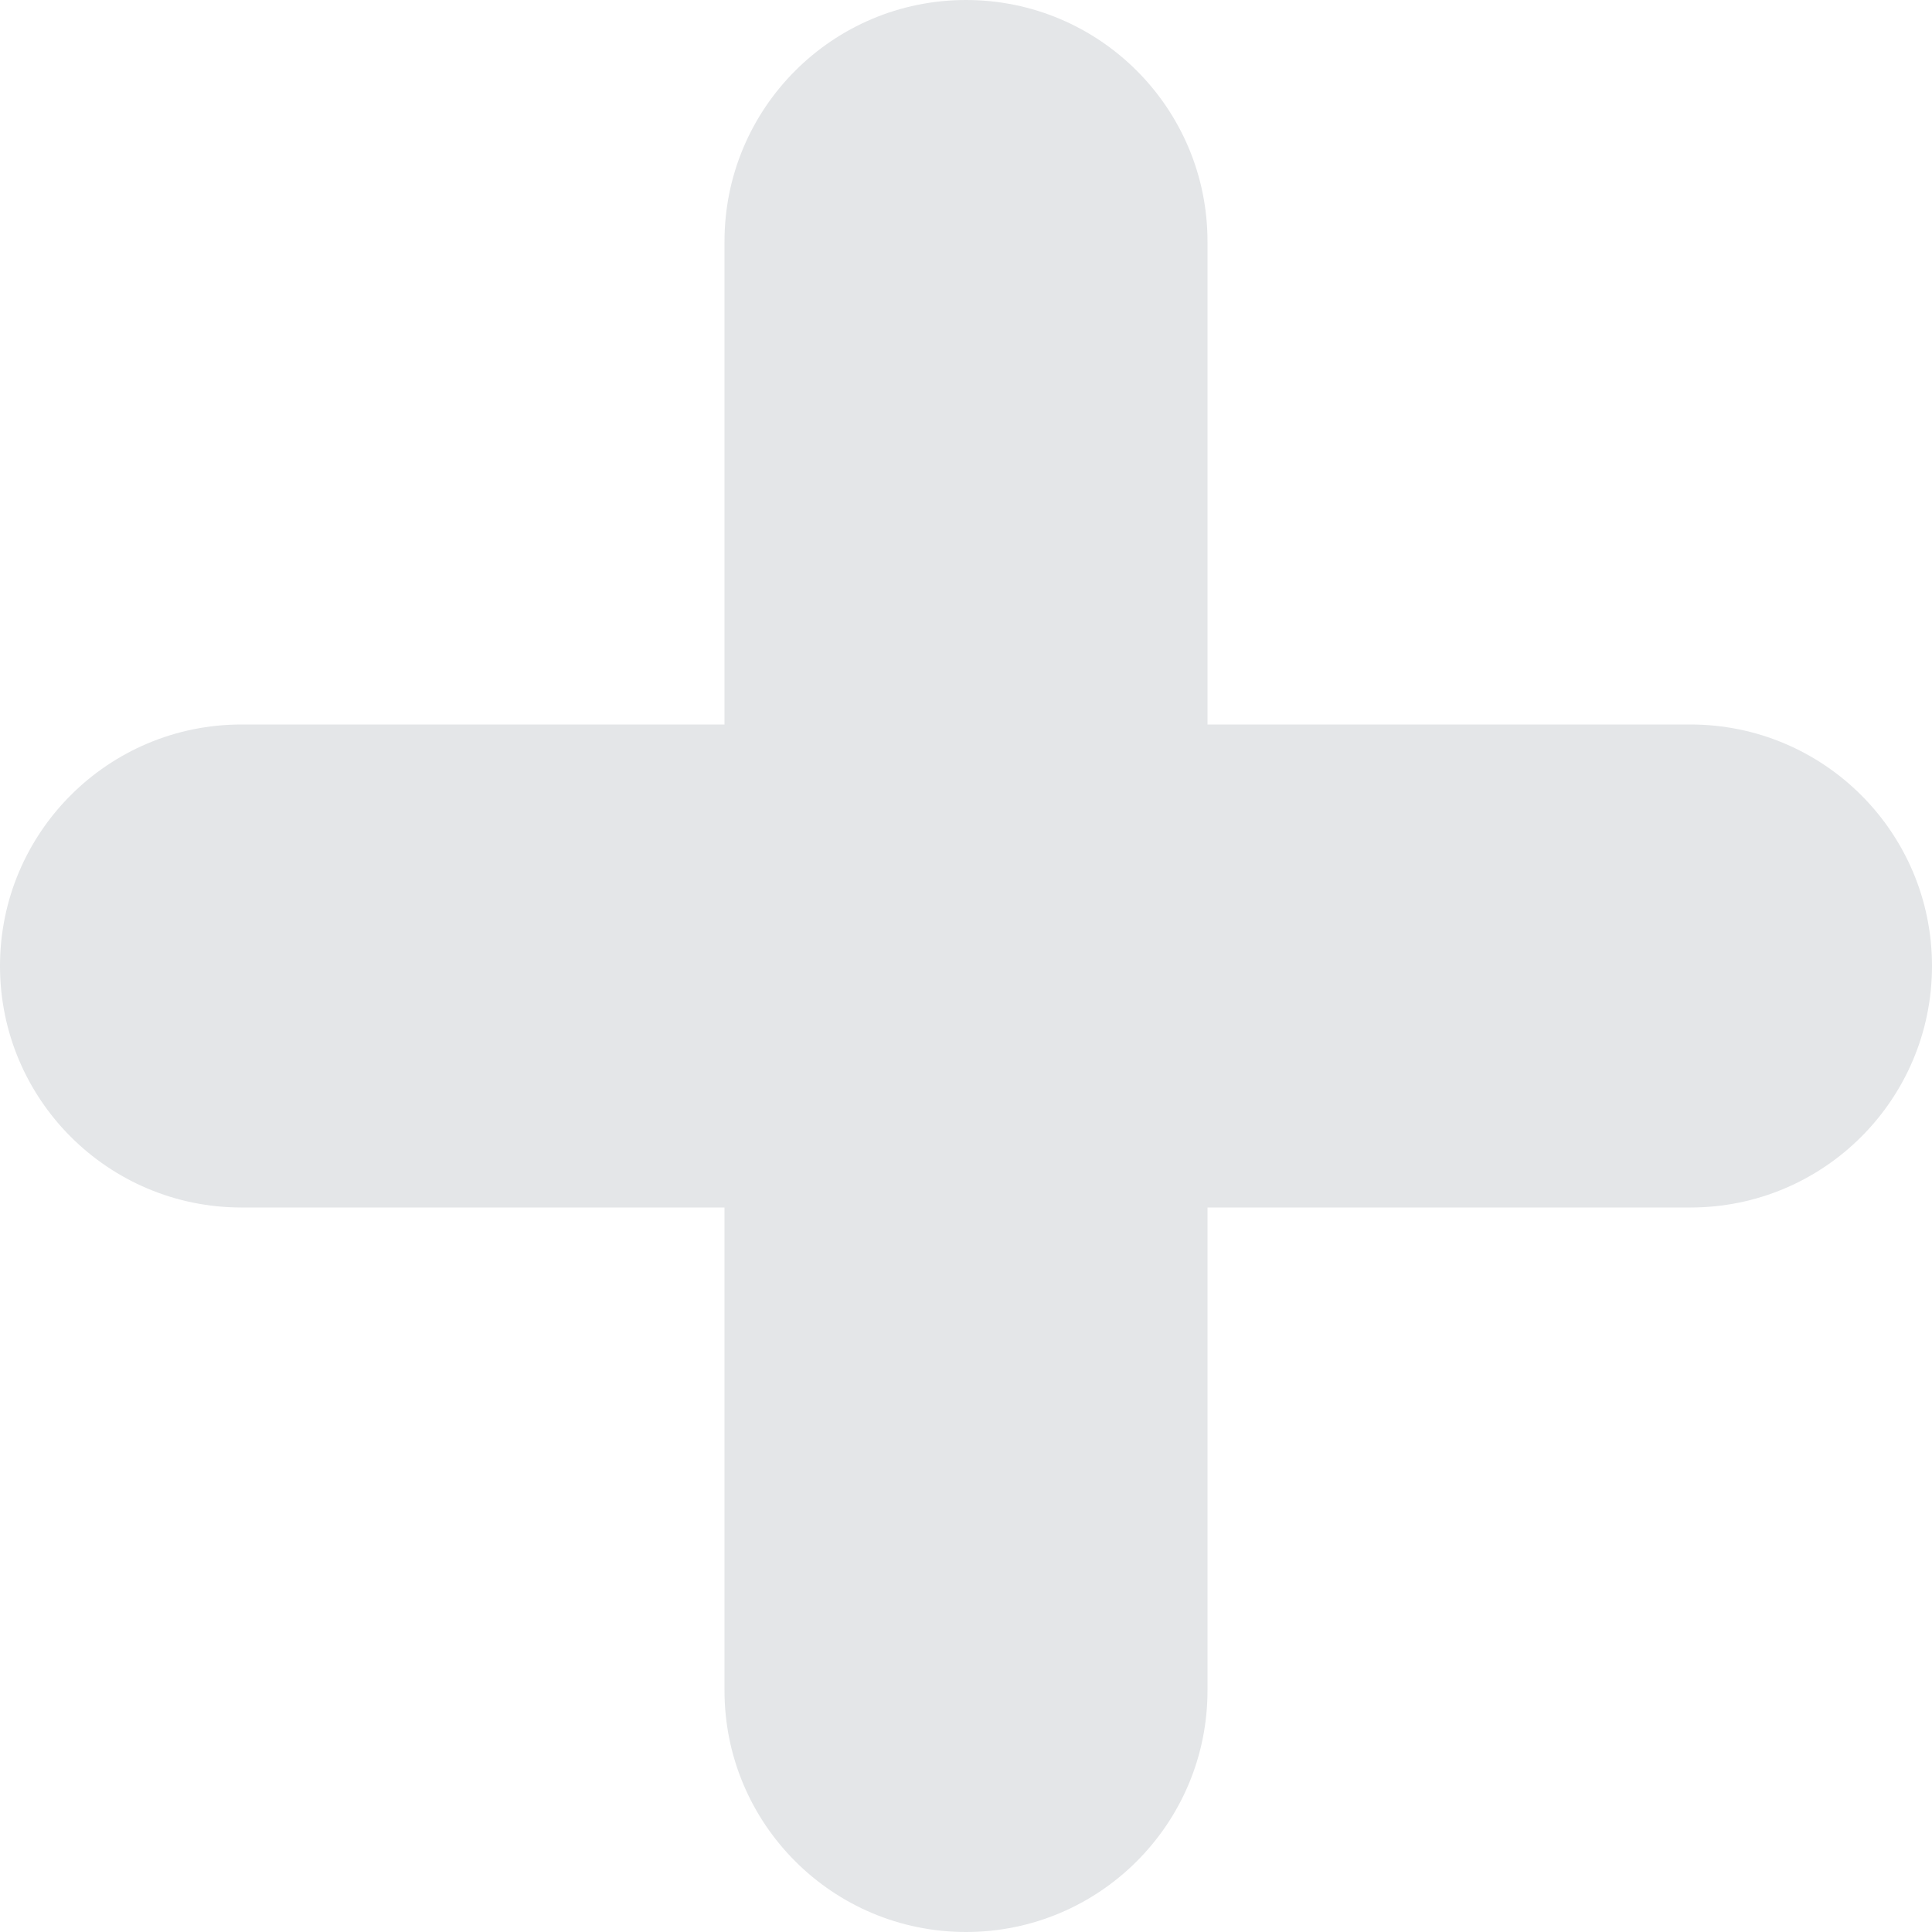
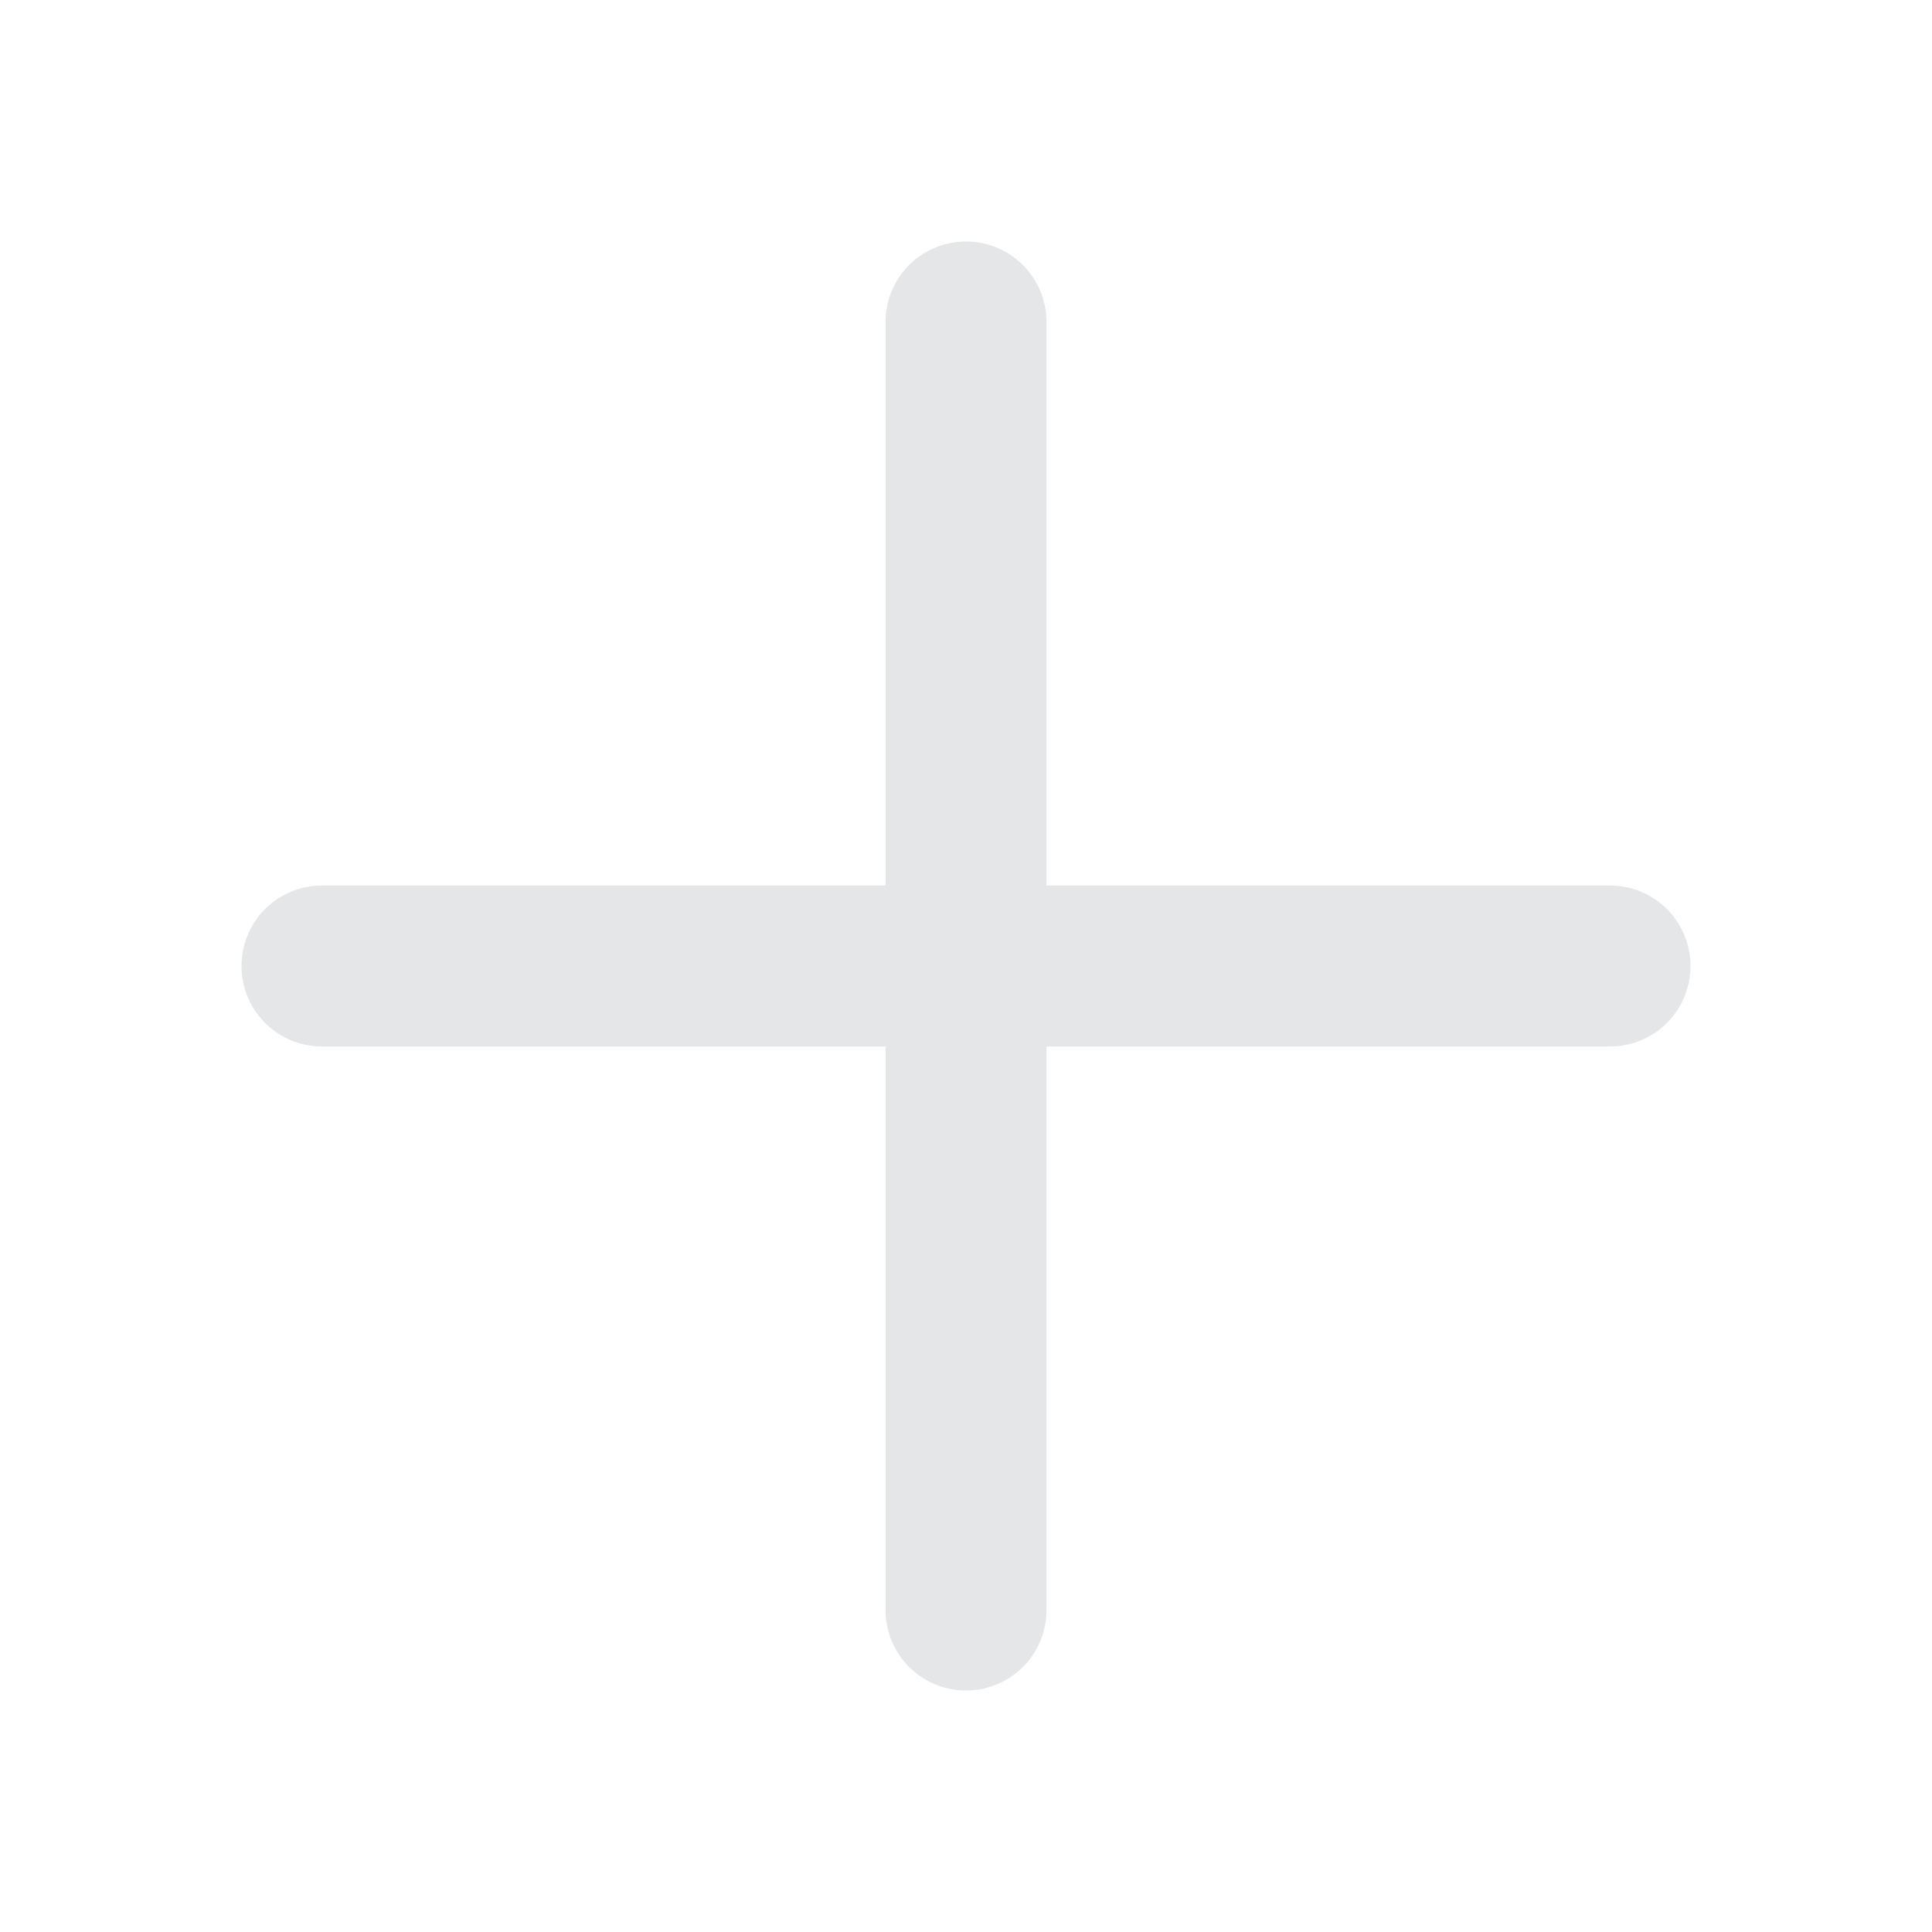
- <svg xmlns="http://www.w3.org/2000/svg" viewBox="0 0 32 32" version="1.1" fill="#000000">
+ <svg xmlns="http://www.w3.org/2000/svg" viewBox="0 0 24 24" fill="none">
  <g id="SVGRepo_bgCarrier" stroke-width="0" />
  <g id="SVGRepo_tracerCarrier" stroke-linecap="round" stroke-linejoin="round" />
  <g id="SVGRepo_iconCarrier">
-     <defs> </defs>
-     <g id="Page-1" stroke="none" stroke-width="1" fill="none" fill-rule="evenodd">
-       <g id="Icon-Set-Filled" transform="translate(-362, -1037)" fill="#e4e6e8">
-         <path d="M390,1049 L382,1049 L382,1041 C382,1038.79 380.209,1037 378,1037 C375.791,1037 374,1038.79 374,1041 L374,1049 L366,1049 C363.791,1049 362,1050.79 362,1053 C362,1055.21 363.791,1057 366,1057 L374,1057 L374,1065 C374,1067.21 375.791,1069 378,1069 C380.209,1069 382,1067.21 382,1065 L382,1057 L390,1057 C392.209,1057 394,1055.21 394,1053 C394,1050.79 392.209,1049 390,1049" id="plus"> </path>
-       </g>
-     </g>
+     <path d="M4 12H20M12 4V20" stroke="#e4e6e8" stroke-width="2" stroke-linecap="round" stroke-linejoin="round" />
  </g>
</svg>
